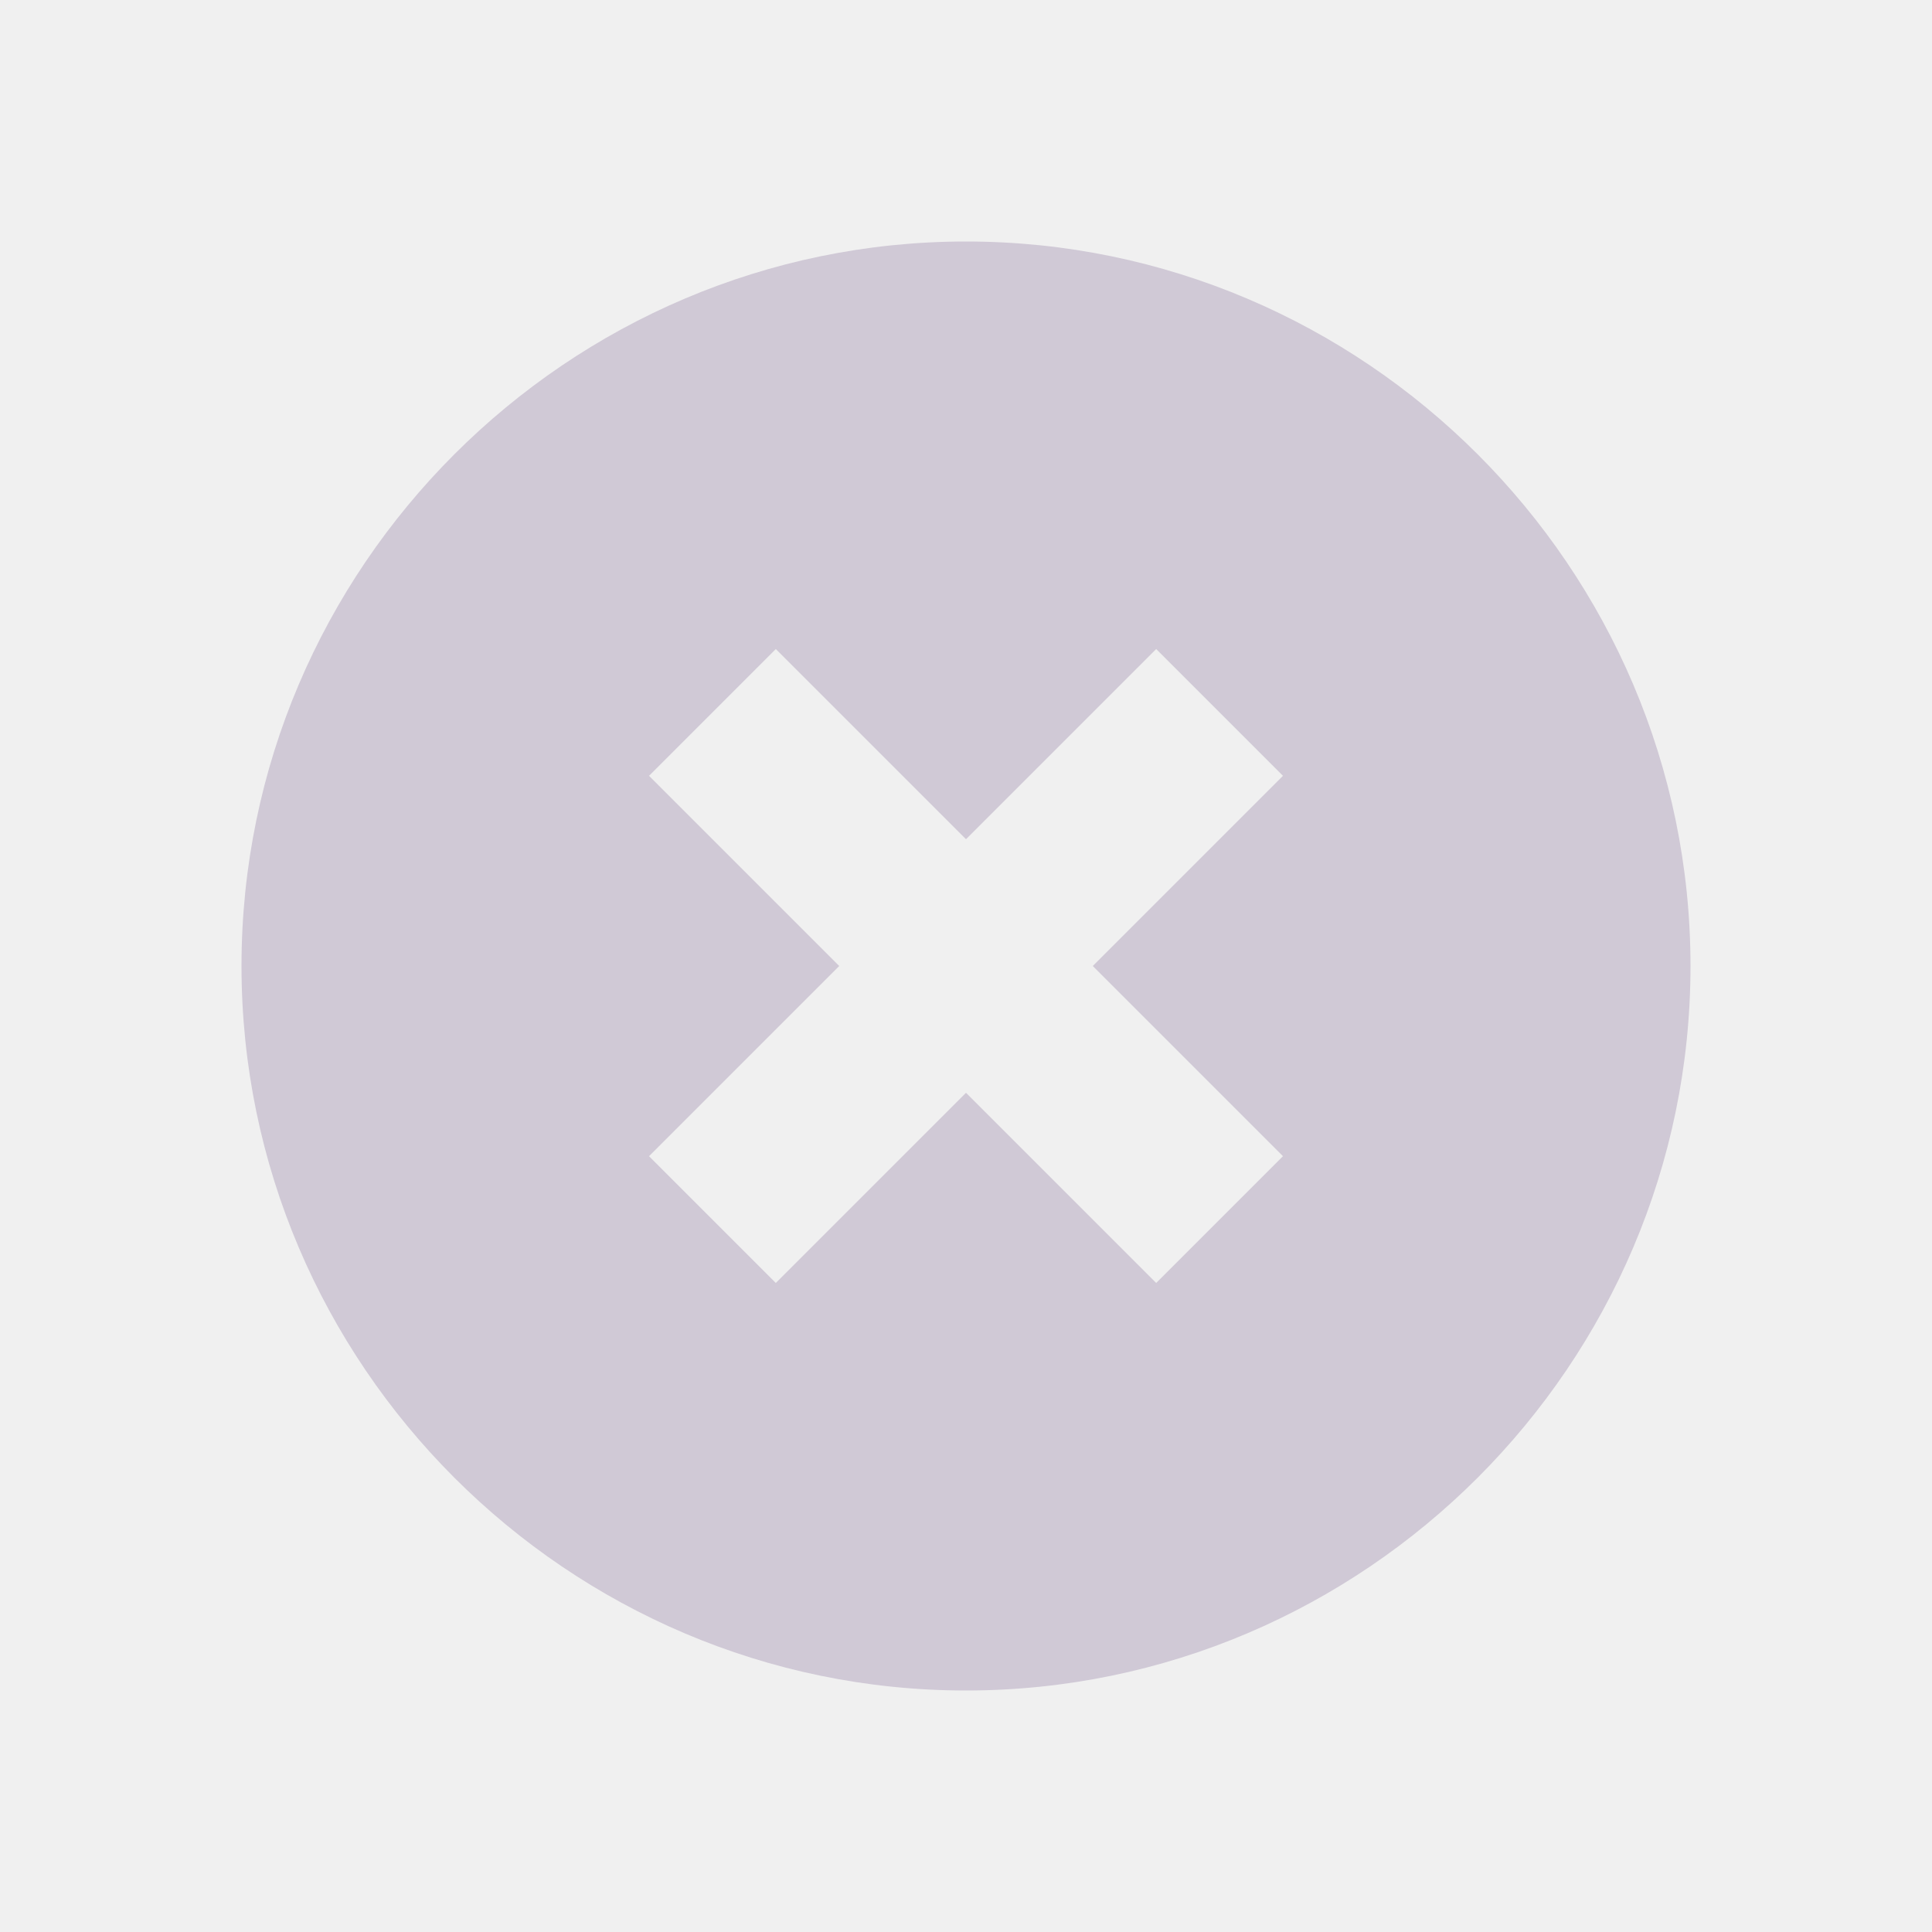
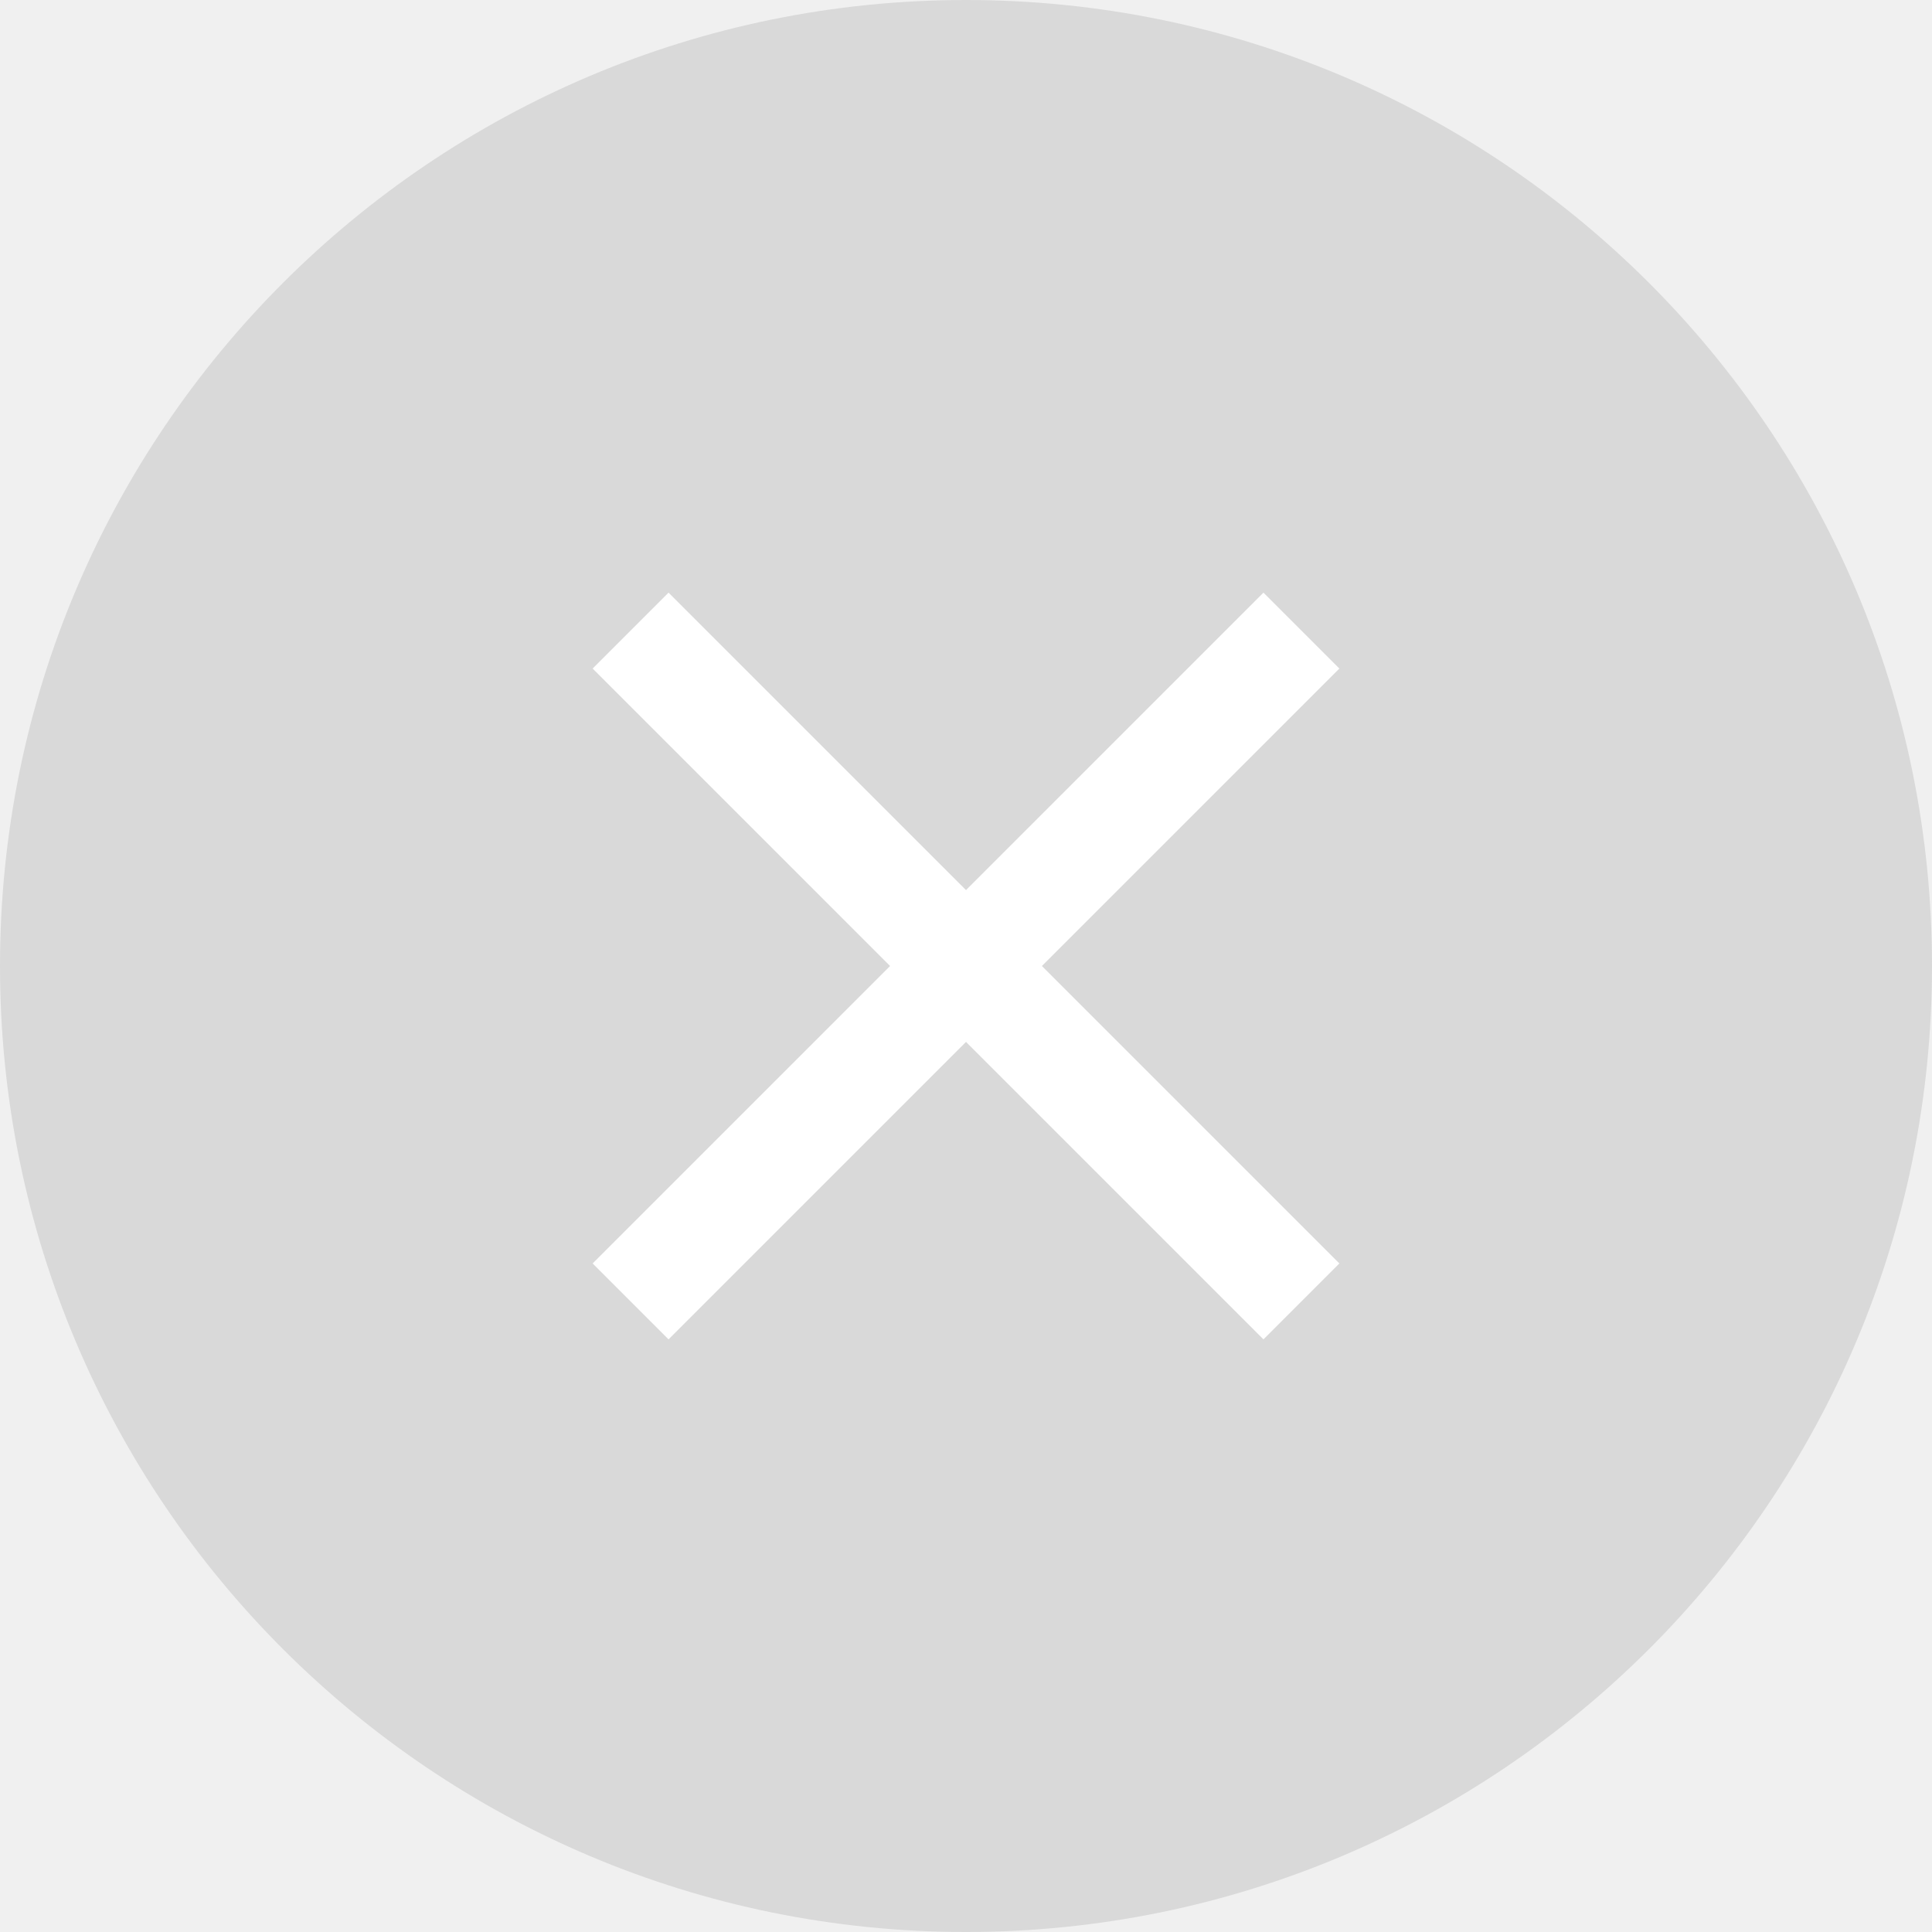
- <svg xmlns="http://www.w3.org/2000/svg" width="16" height="16" viewBox="0 0 16 16" fill="none">
-   <path fill-rule="evenodd" clip-rule="evenodd" d="M2 8C2 4.7 4.7 2 8 2C11.3 2 14 4.7 14 8C14 11.3 11.3 14 8 14C4.7 14 2 11.3 2 8ZM9.575 10.625L10.625 9.575L9.05 8L10.625 6.425L9.575 5.375L8 6.95L6.425 5.375L5.375 6.425L6.95 8L5.375 9.575L6.425 10.625L8 9.05L9.575 10.625Z" fill="#D0C9D6" />
+ <svg xmlns="http://www.w3.org/2000/svg" width="18" height="18" viewBox="0 0 18 18" fill="none">
+   <rect width="18" height="18" rx="9" fill="#D9D9D9" />
+   <mask id="mask0_574_918" style="mask-type:luminance" maskUnits="userSpaceOnUse" x="4" y="4" width="10" height="10">
+     <rect x="4" y="4" width="10" height="10" fill="white" />
+   </mask>
+   <g mask="url(#mask0_574_918)">
+     <path d="M5.875 5.875L12.125 12.125" stroke="white" />
+     <path d="M12.125 5.875L5.875 12.125" stroke="white" />
+   </g>
</svg>
